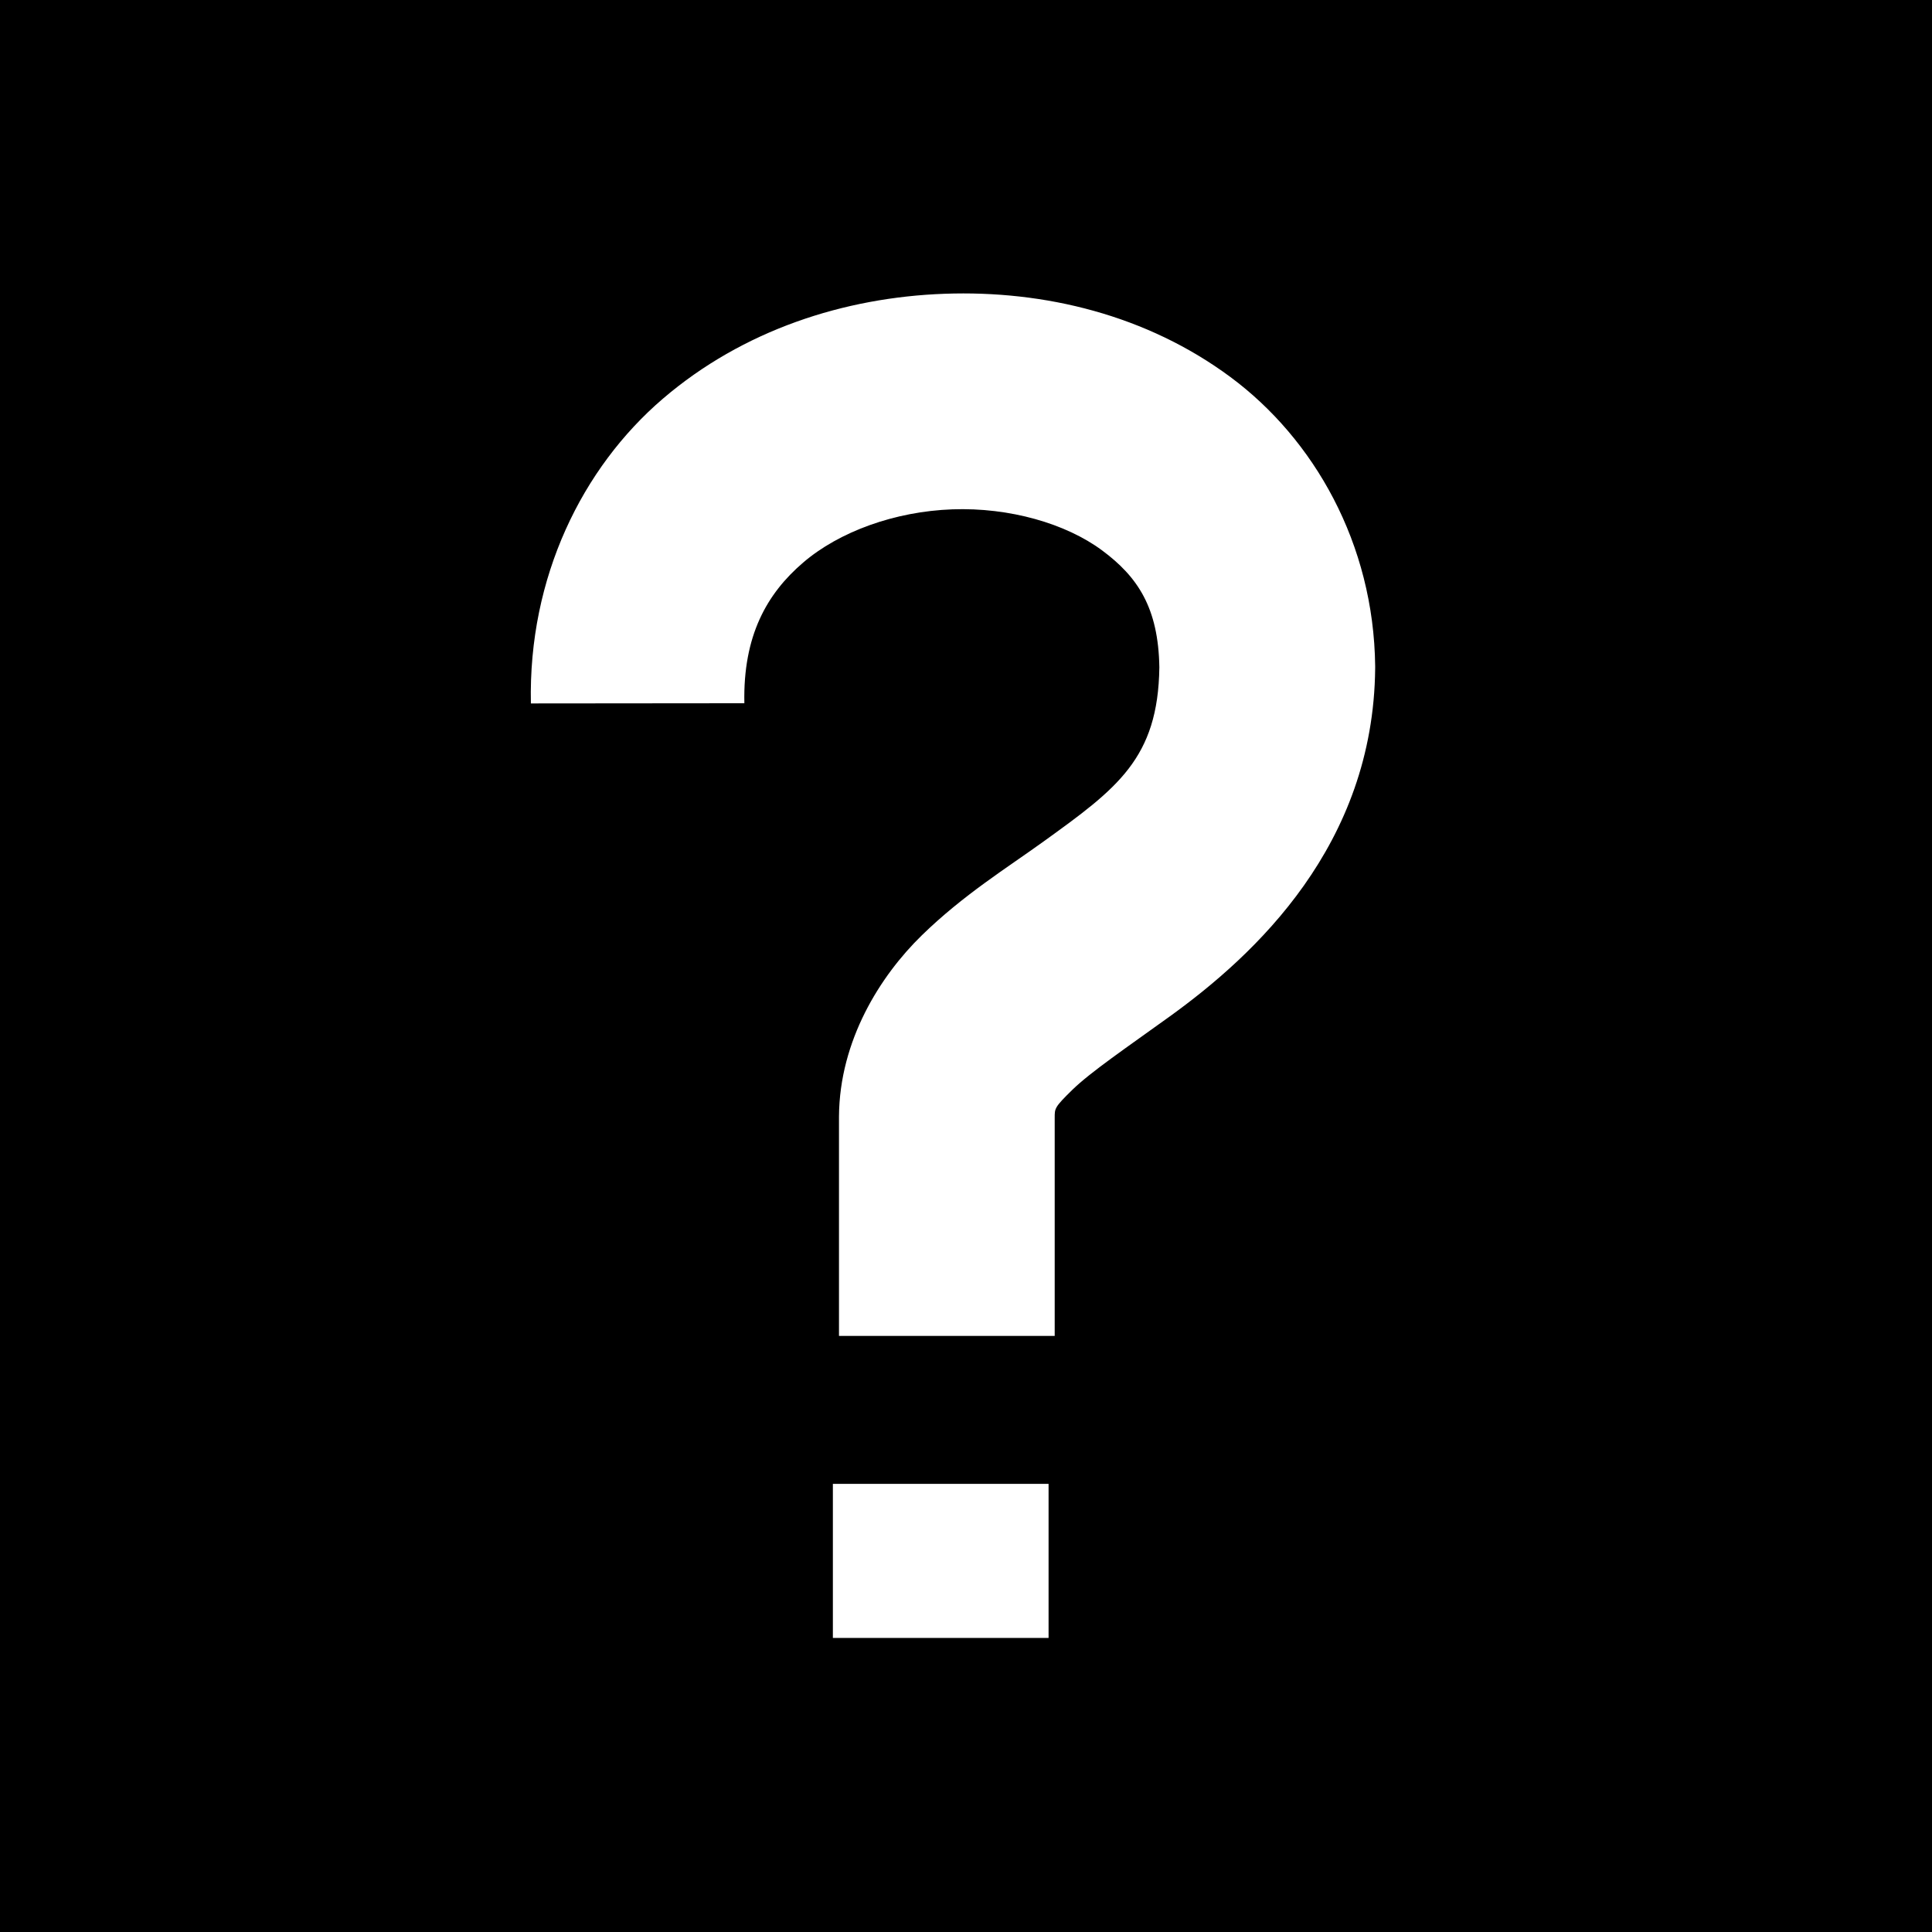
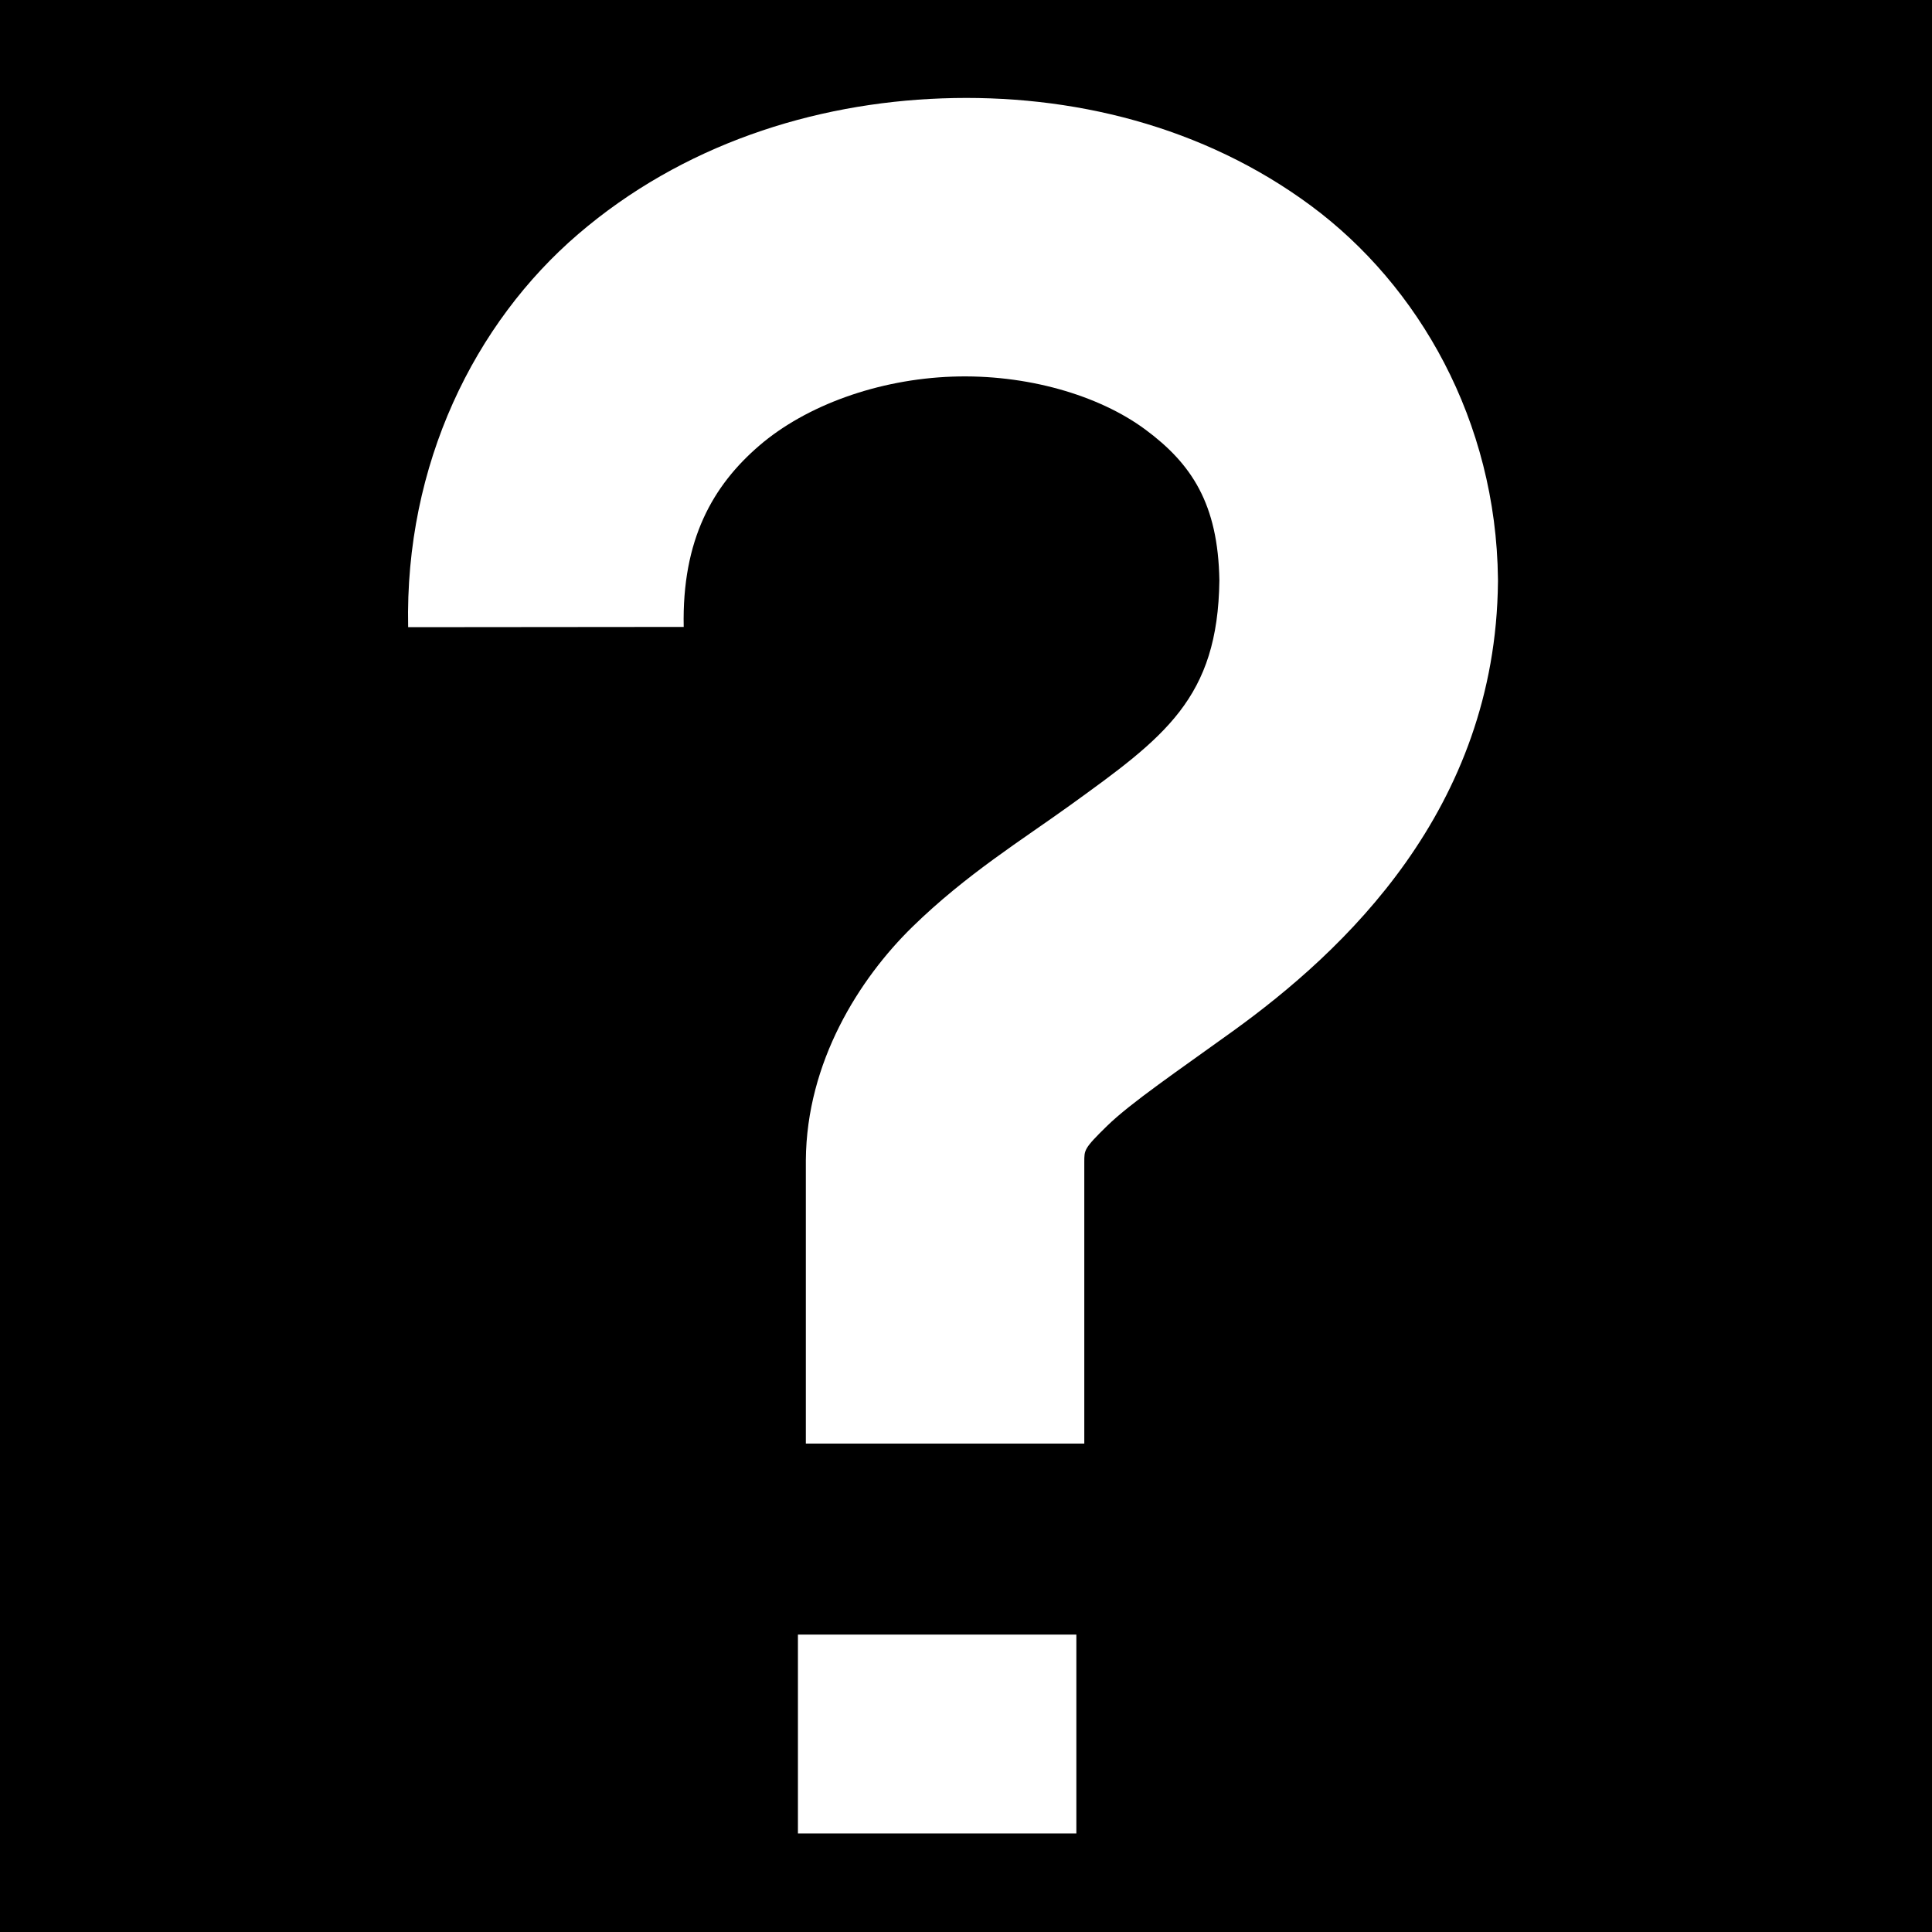
<svg xmlns="http://www.w3.org/2000/svg" version="1.1" viewBox="0 0 512 512">
  <path d="M0 0h512v512H0z" />
-   <path d="m250.3 77.853c-26.577 0.962-53.407 9.606-74.688 27.858-21.281 18.252-35.631 47.237-34.922 80.707l56.574-0.052c-0.38-17.935 5.985-29.05 15.566-37.267 9.58-8.217 24.332-13.569 39.538-14.119 15.206-0.55 30.117 3.782 39.673 10.862 9.482 7.025 14.94 15.228 15.199 30.981-0.31 24.216-11.223 32.145-30.703 46.195-9.779 7.055-21.258 14.138-32.255 24.862-10.997 10.725-21.799 27.819-21.942 47.971-2.3e-4 0.067-2.3e-4 0.135 0 0.203v57.979h57.166v-57.819c0.015-2.451-0.135-2.71 4.684-7.41 4.855-4.734 14.46-11.253 25.791-19.427 22.661-16.347 54.021-45.418 54.453-92.283 3e-3 -0.194 3e-3 -0.388 0-0.582-0.365-32.475-16.244-60.208-38.365-76.598-22.122-16.389-49.19-23.022-75.768-22.061z" fill="#fff" />
-   <path d="m220.72 393.24v40.83h57.162v-40.83z" fill="#fff" />
+   <path d="m249.65 26.07c-34.306 1.241-68.938 12.399-96.408 35.959-27.47 23.56-45.993 60.974-45.078 104.18l73.026-0.067c-0.49-23.151 7.726-37.498 20.093-48.105 12.367-10.607 31.408-17.515 51.036-18.225 19.628-0.711 38.875 4.882 51.21 14.021 12.24 9.068 19.285 19.657 19.619 39.991-0.4 31.258-14.487 41.493-39.632 59.629-12.623 9.106-27.44 18.25-41.635 32.092-14.195 13.844-28.138 35.909-28.323 61.922-2.9e-4 0.087-2.9e-4 0.174 0 0.262v74.84h73.791v-74.634c0.019-3.163-0.175-3.498 6.046-9.564 6.266-6.111 18.665-14.526 33.291-25.077 29.251-21.101 69.731-58.626 70.289-119.12 3e-3 -0.25 3e-3 -0.501 0-0.752-0.471-41.919-20.968-77.717-49.522-98.874-28.555-21.155-63.495-29.717-97.802-28.477z" fill="#fff" />
+   <path d="m211.46 433.18v52.704h73.785v-52.704z" fill="#fff" />
</svg>
